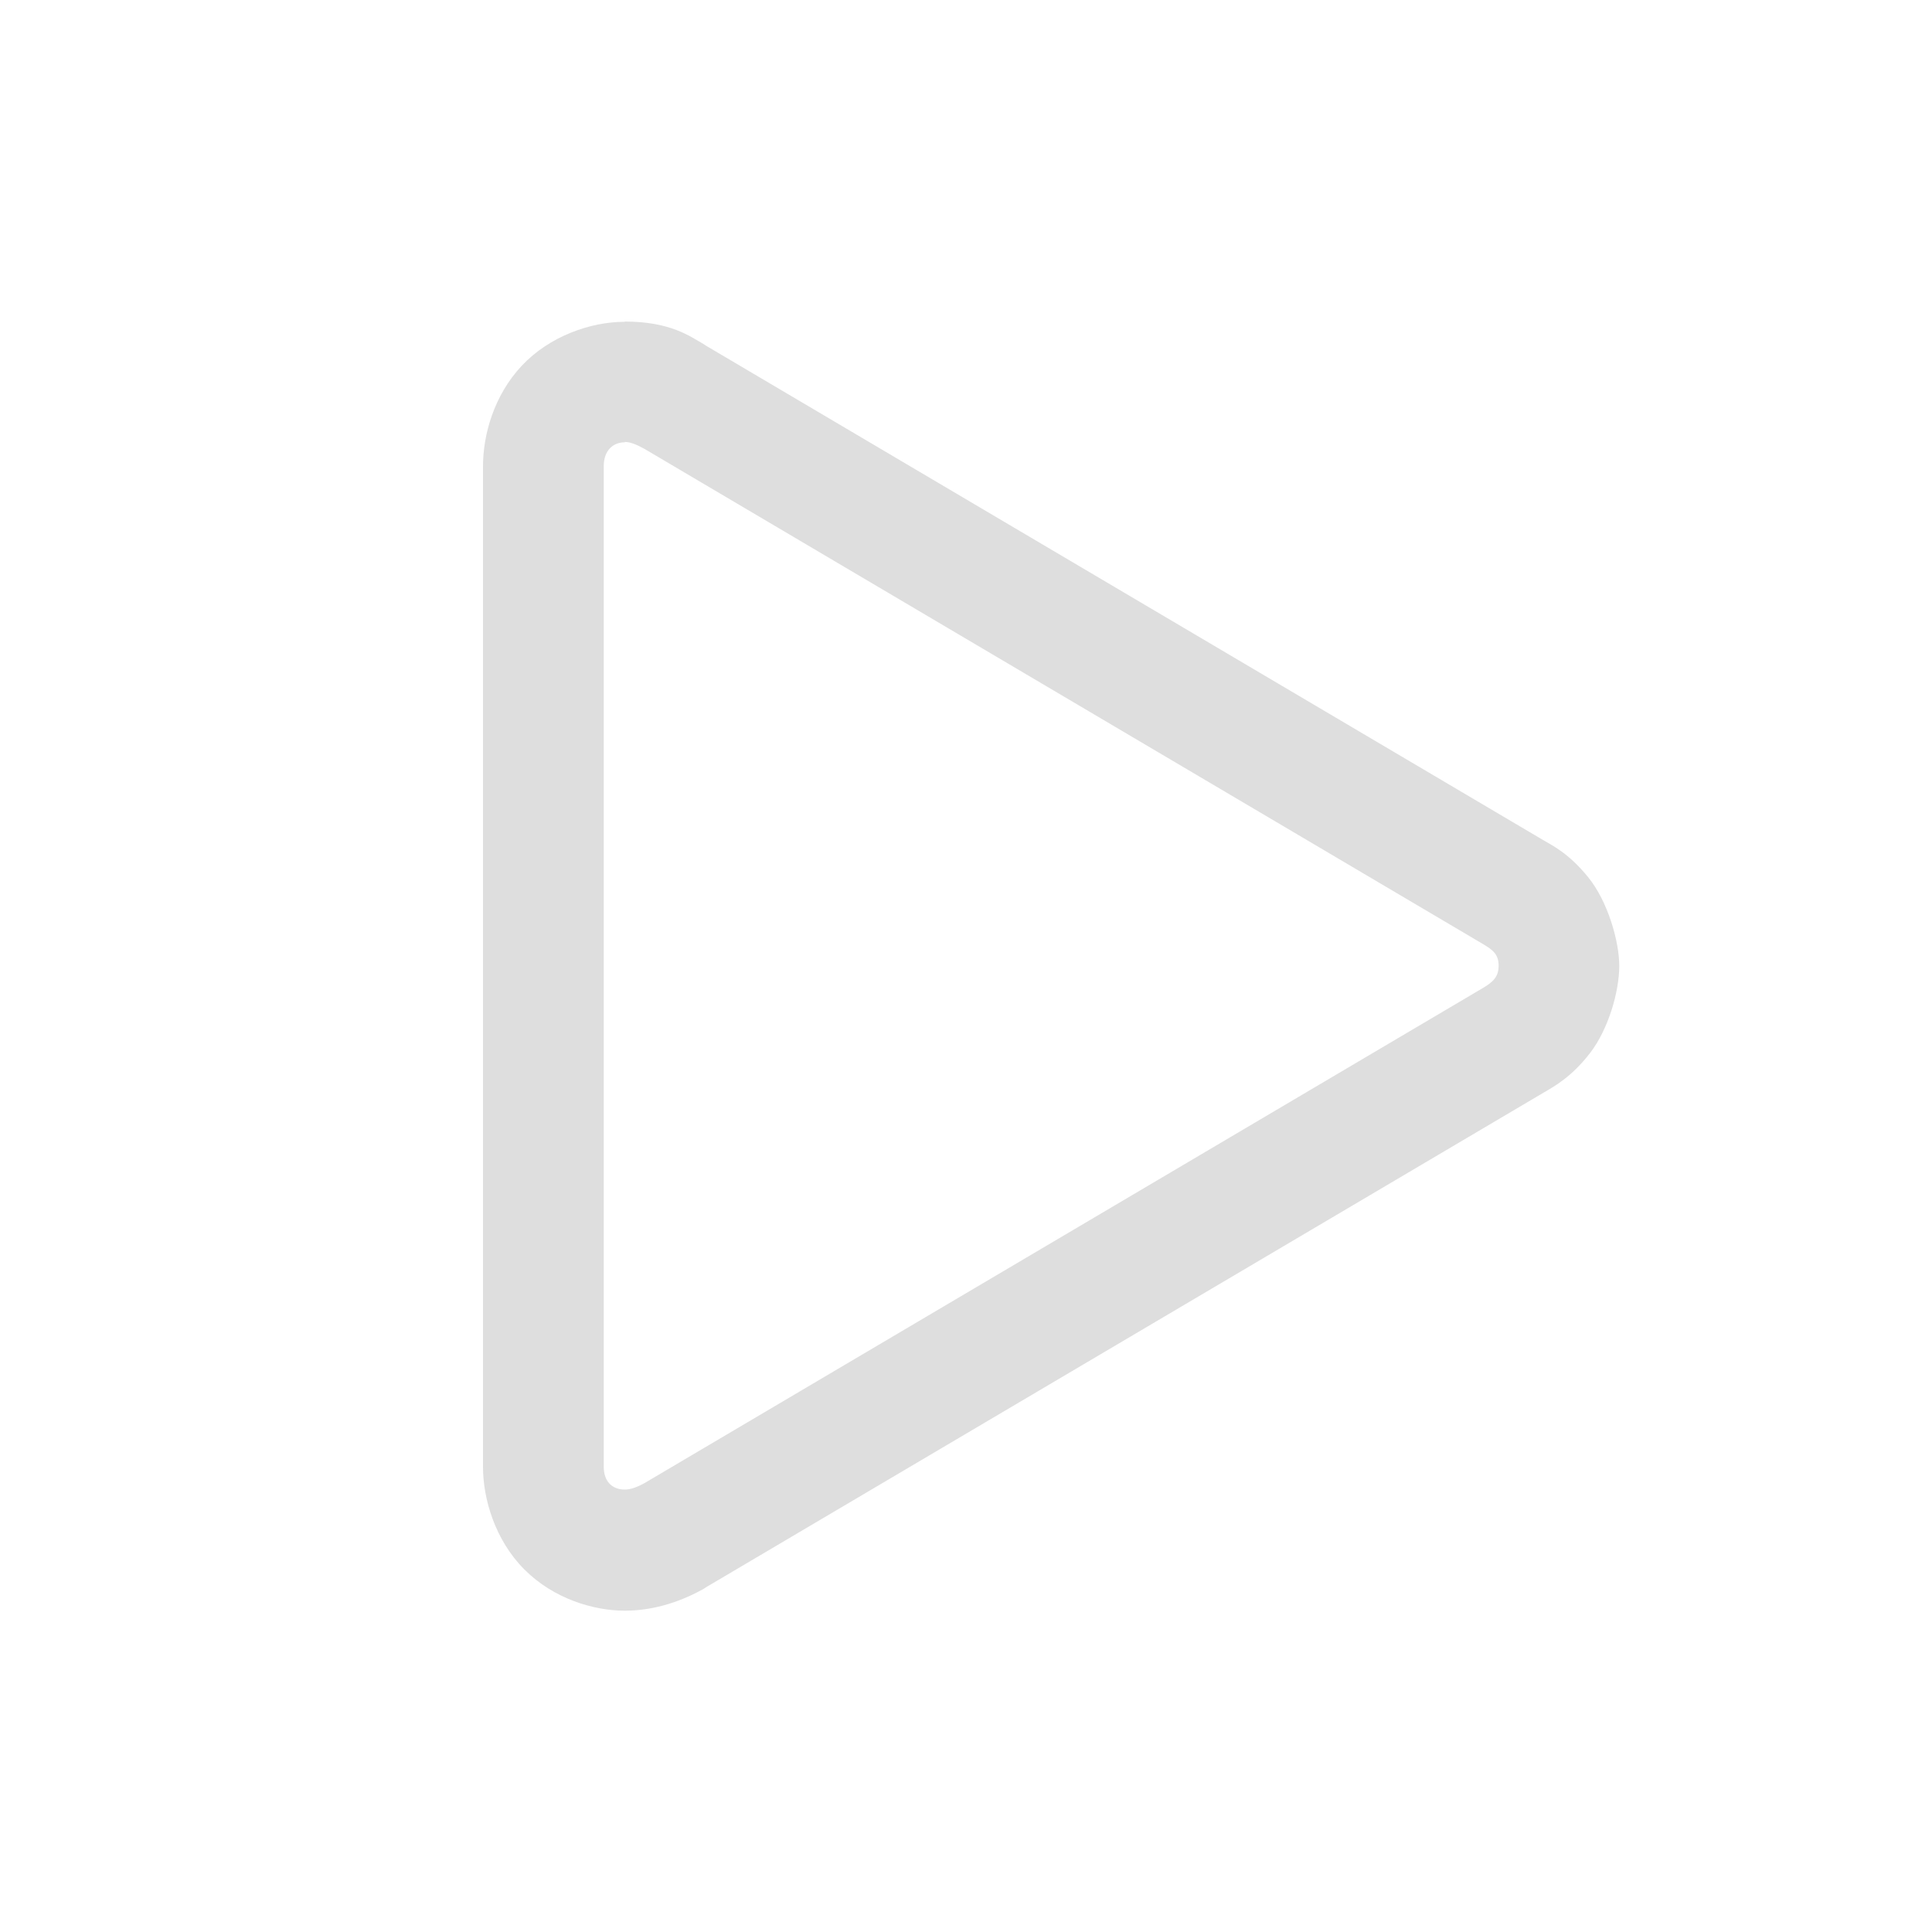
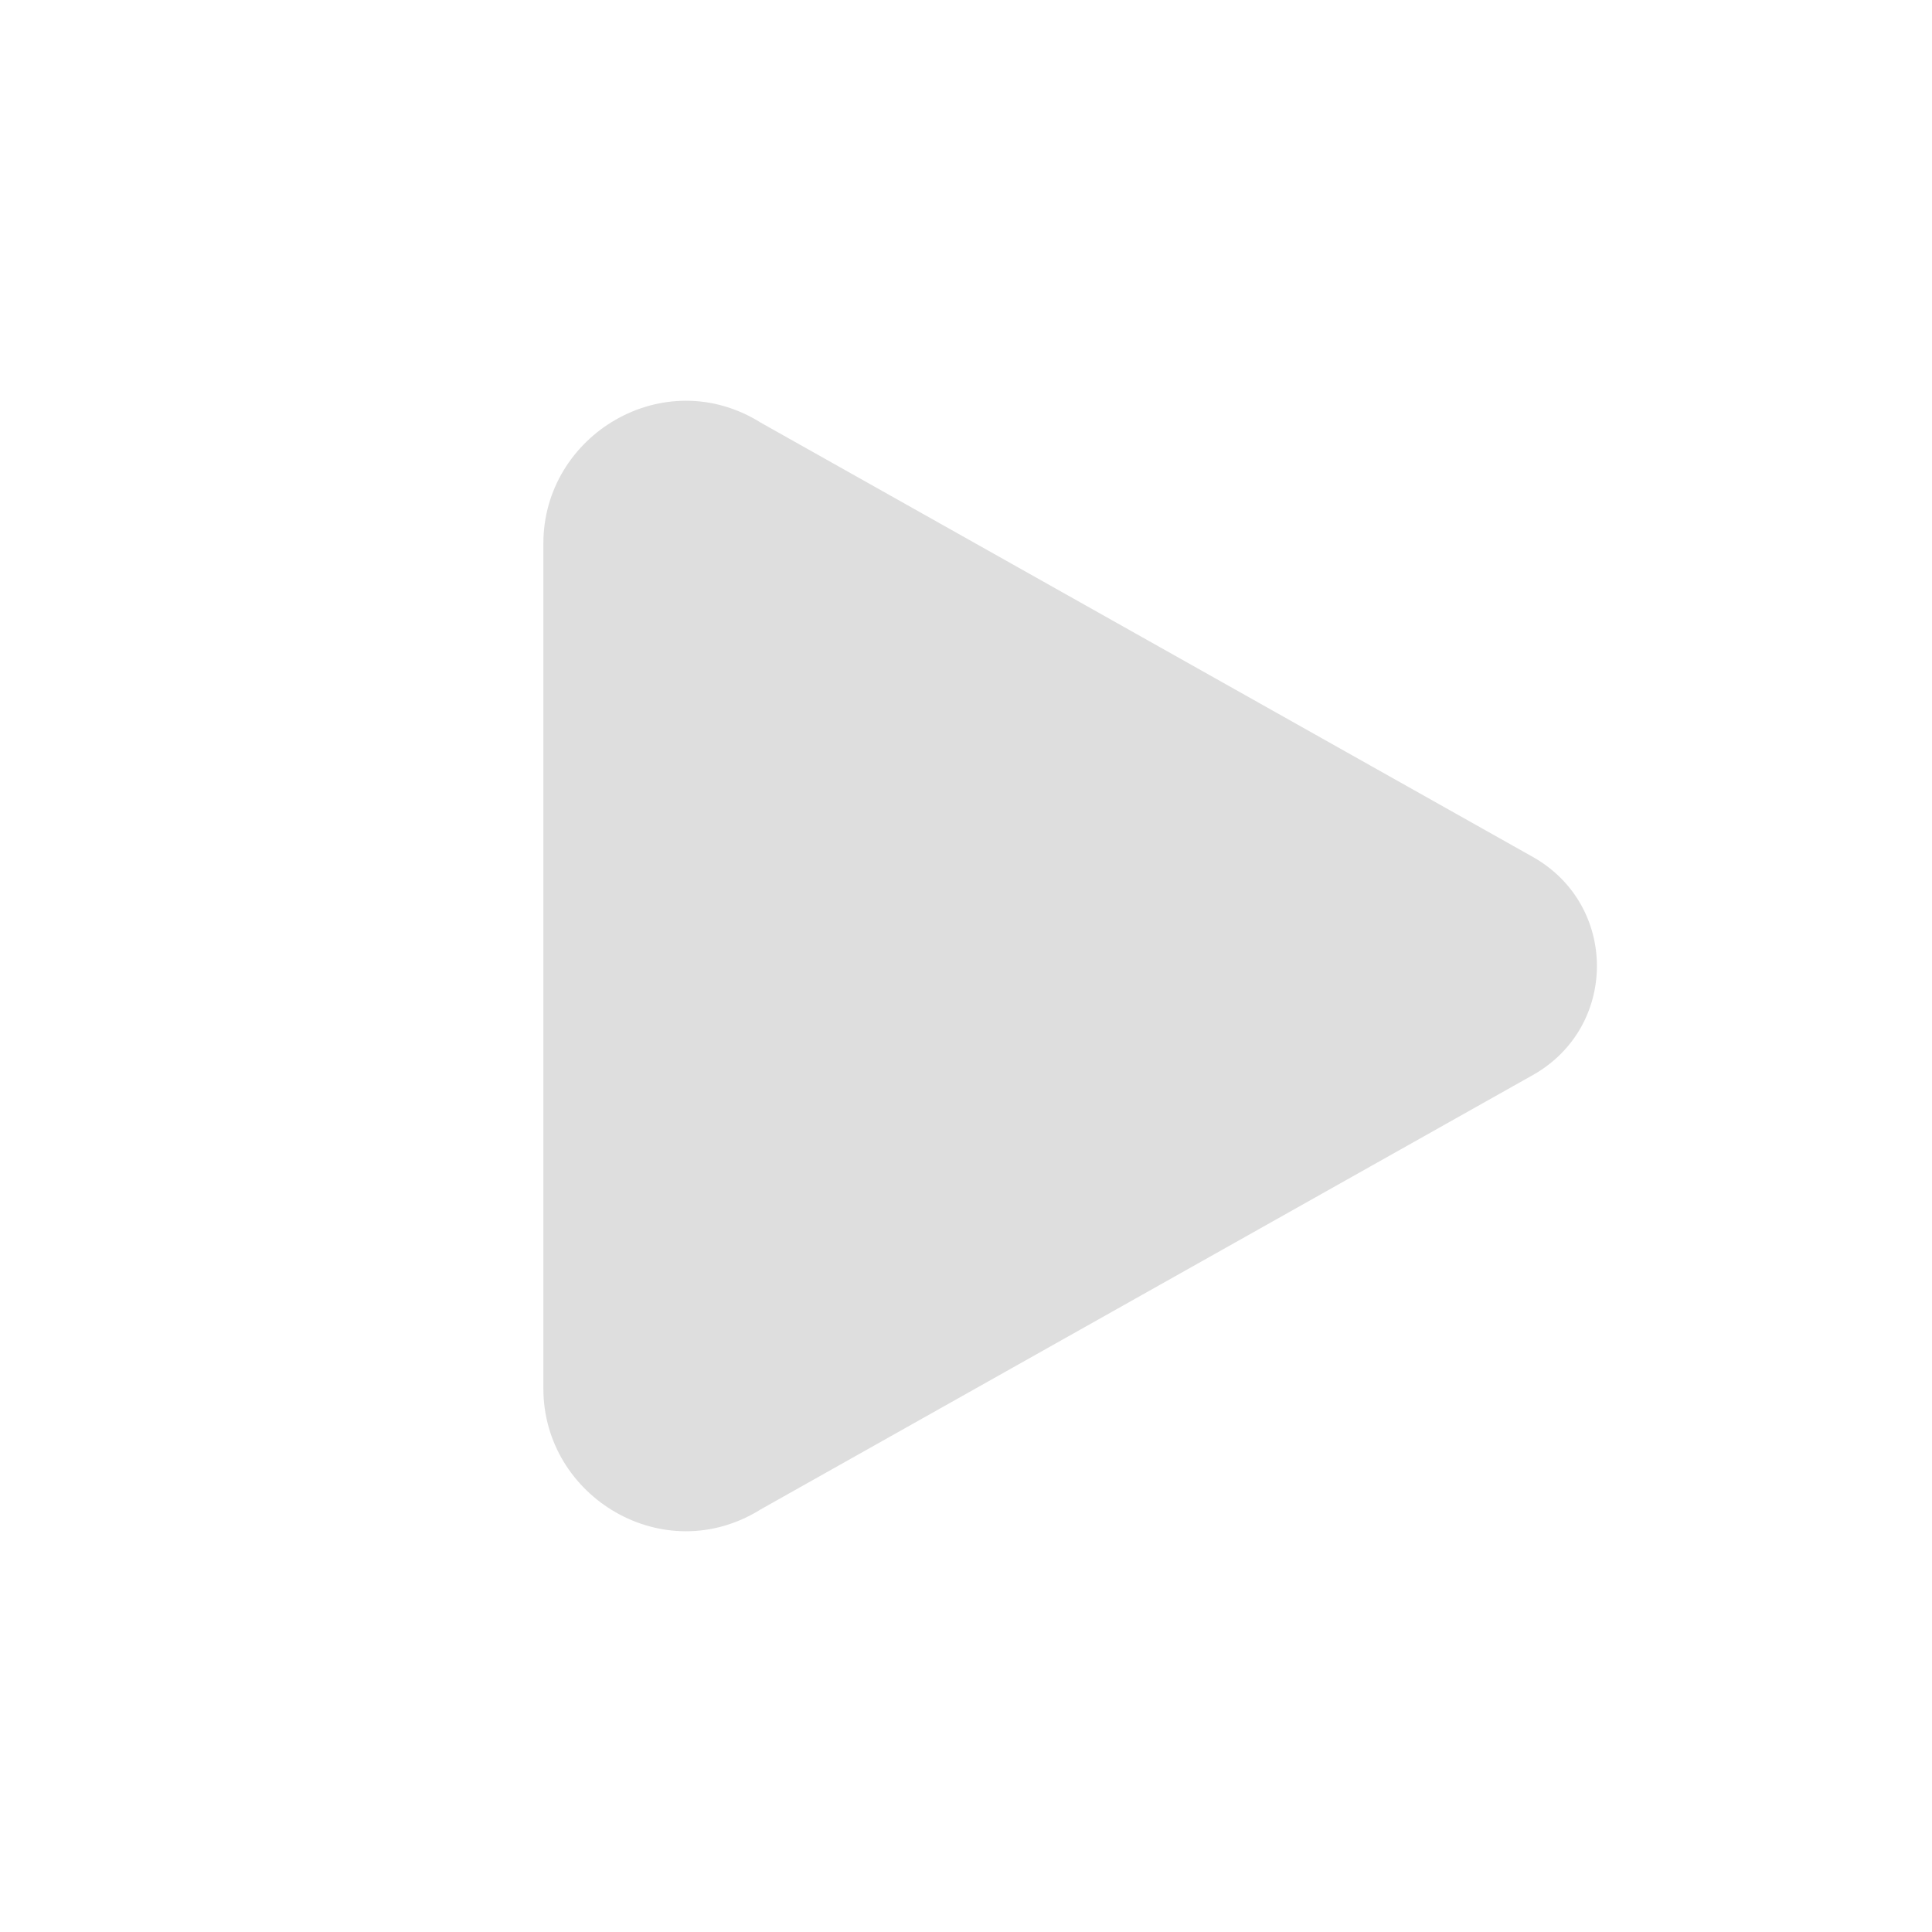
- <svg xmlns="http://www.w3.org/2000/svg" width="16" height="16" enable-background="new" version="1.1">
+ <svg xmlns="http://www.w3.org/2000/svg" width="16" height="16" viewBox="0 0 16 16" version="1.1">
  <defs>
-     <style id="current-color-scheme" type="text/css">.ColorScheme-Text {
-         color:#dedede;
-       }</style>
+     <style id="current-color-scheme" type="text/css">
+       .ColorScheme-Text { color:#dedede; }
+     </style>
  </defs>
-   <path class="ColorScheme-Text" d="m5.174 2.663c0.38 1e-7 0.542 0.124 0.652 0.186 0.007 0.004 0.014 0.009 0.021 0.014l6.936 4.096c0.075 0.044 0.209 0.108 0.369 0.305 0.162 0.199 0.258 0.529 0.258 0.736 0 0.208-0.088 0.521-0.242 0.721-0.153 0.198-0.296 0.276-0.385 0.328l-6.936 4.096c-0.007 0.005-0.014 0.009-0.021 0.014-0.162 0.09-0.388 0.18-0.652 0.18-0.256-5e-6 -0.588-0.097-0.832-0.342-0.244-0.245-0.342-0.587-0.342-0.848v-8.287c0-0.261 0.09-0.586 0.32-0.832 0.23-0.246 0.571-0.365 0.854-0.365zm0 1c-0.098 0-0.174 0.069-0.174 0.197v8.287c0 0.128 0.076 0.189 0.174 0.189 0.045 0 0.098-0.017 0.166-0.055l6.936-4.096c0.091-0.053 0.135-0.097 0.135-0.188s-0.044-0.129-0.135-0.182l-6.936-4.096c-0.068-0.038-0.121-0.059-0.166-0.059z" fill="currentColor" />
+   <path class="ColorScheme-Text" fill="currentColor" d="M 4.5 4.5 C 4.5 3.6 5.5 3.0 6.3 3.5 L 12.7 7.1 C 13.4 7.5 13.4 8.5 12.7 8.9 L 6.3 12.5 C 5.5 13.0 4.5 12.4 4.5 11.5 Z" />
</svg>
